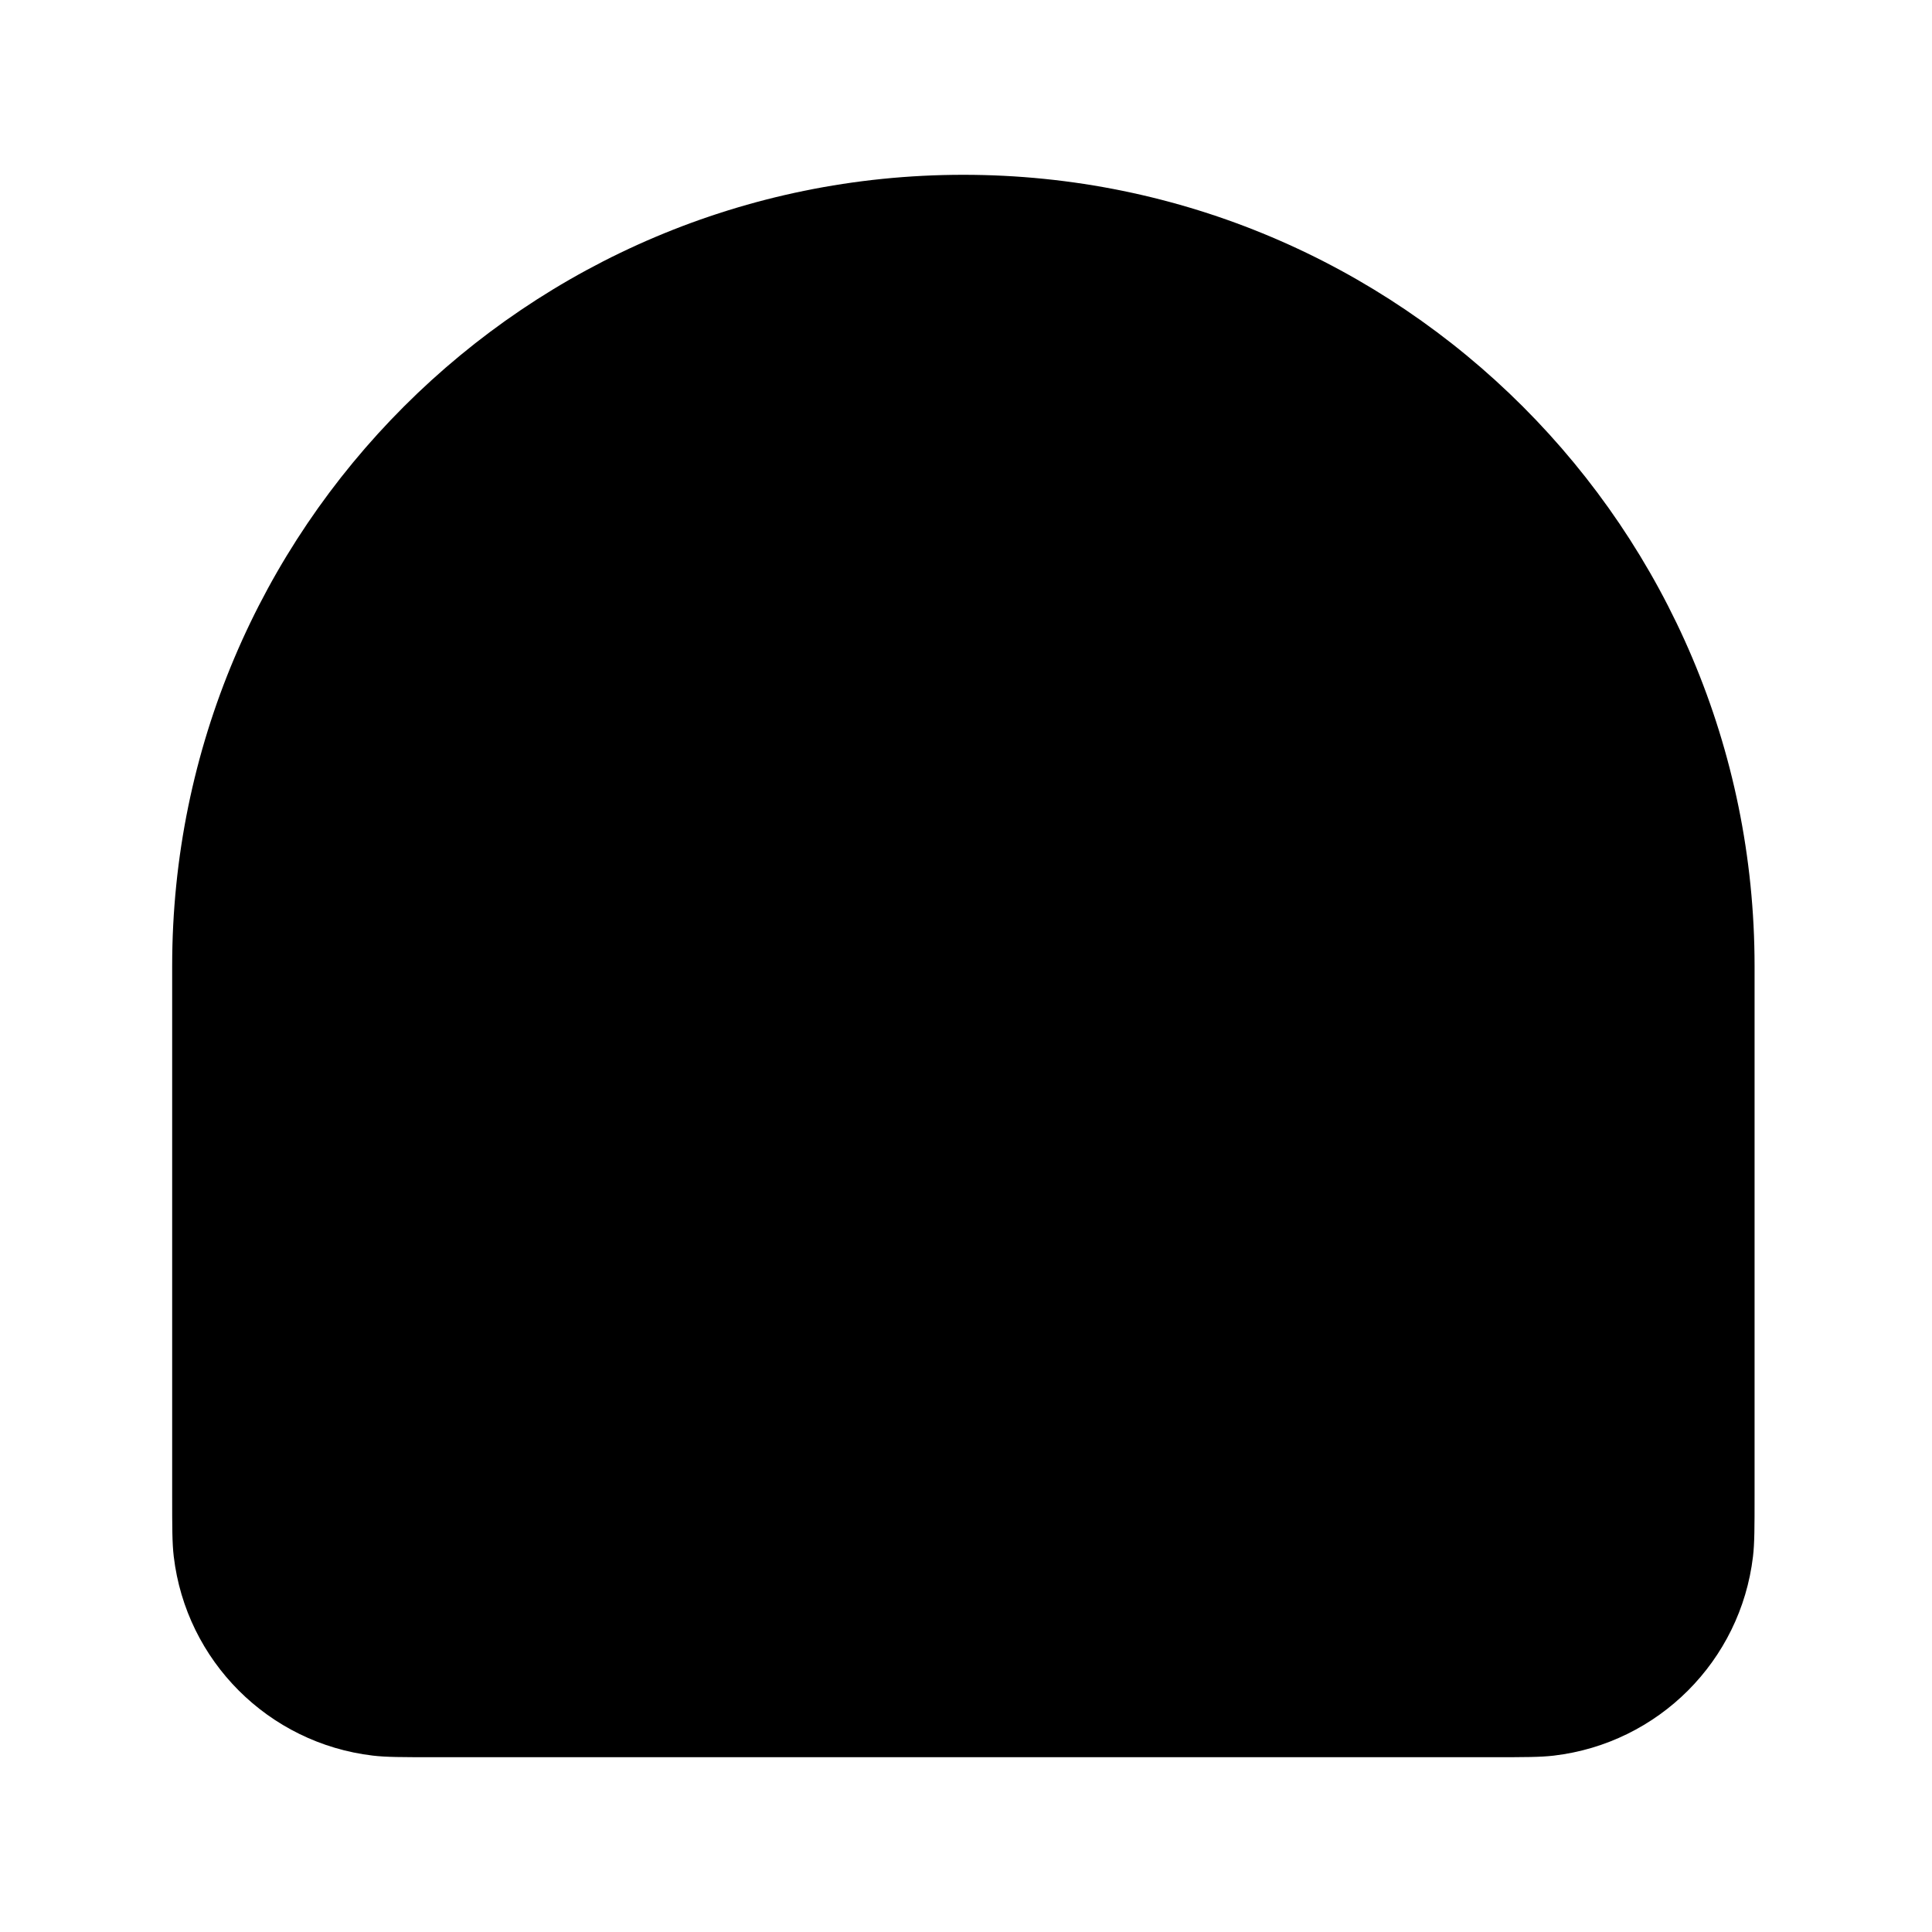
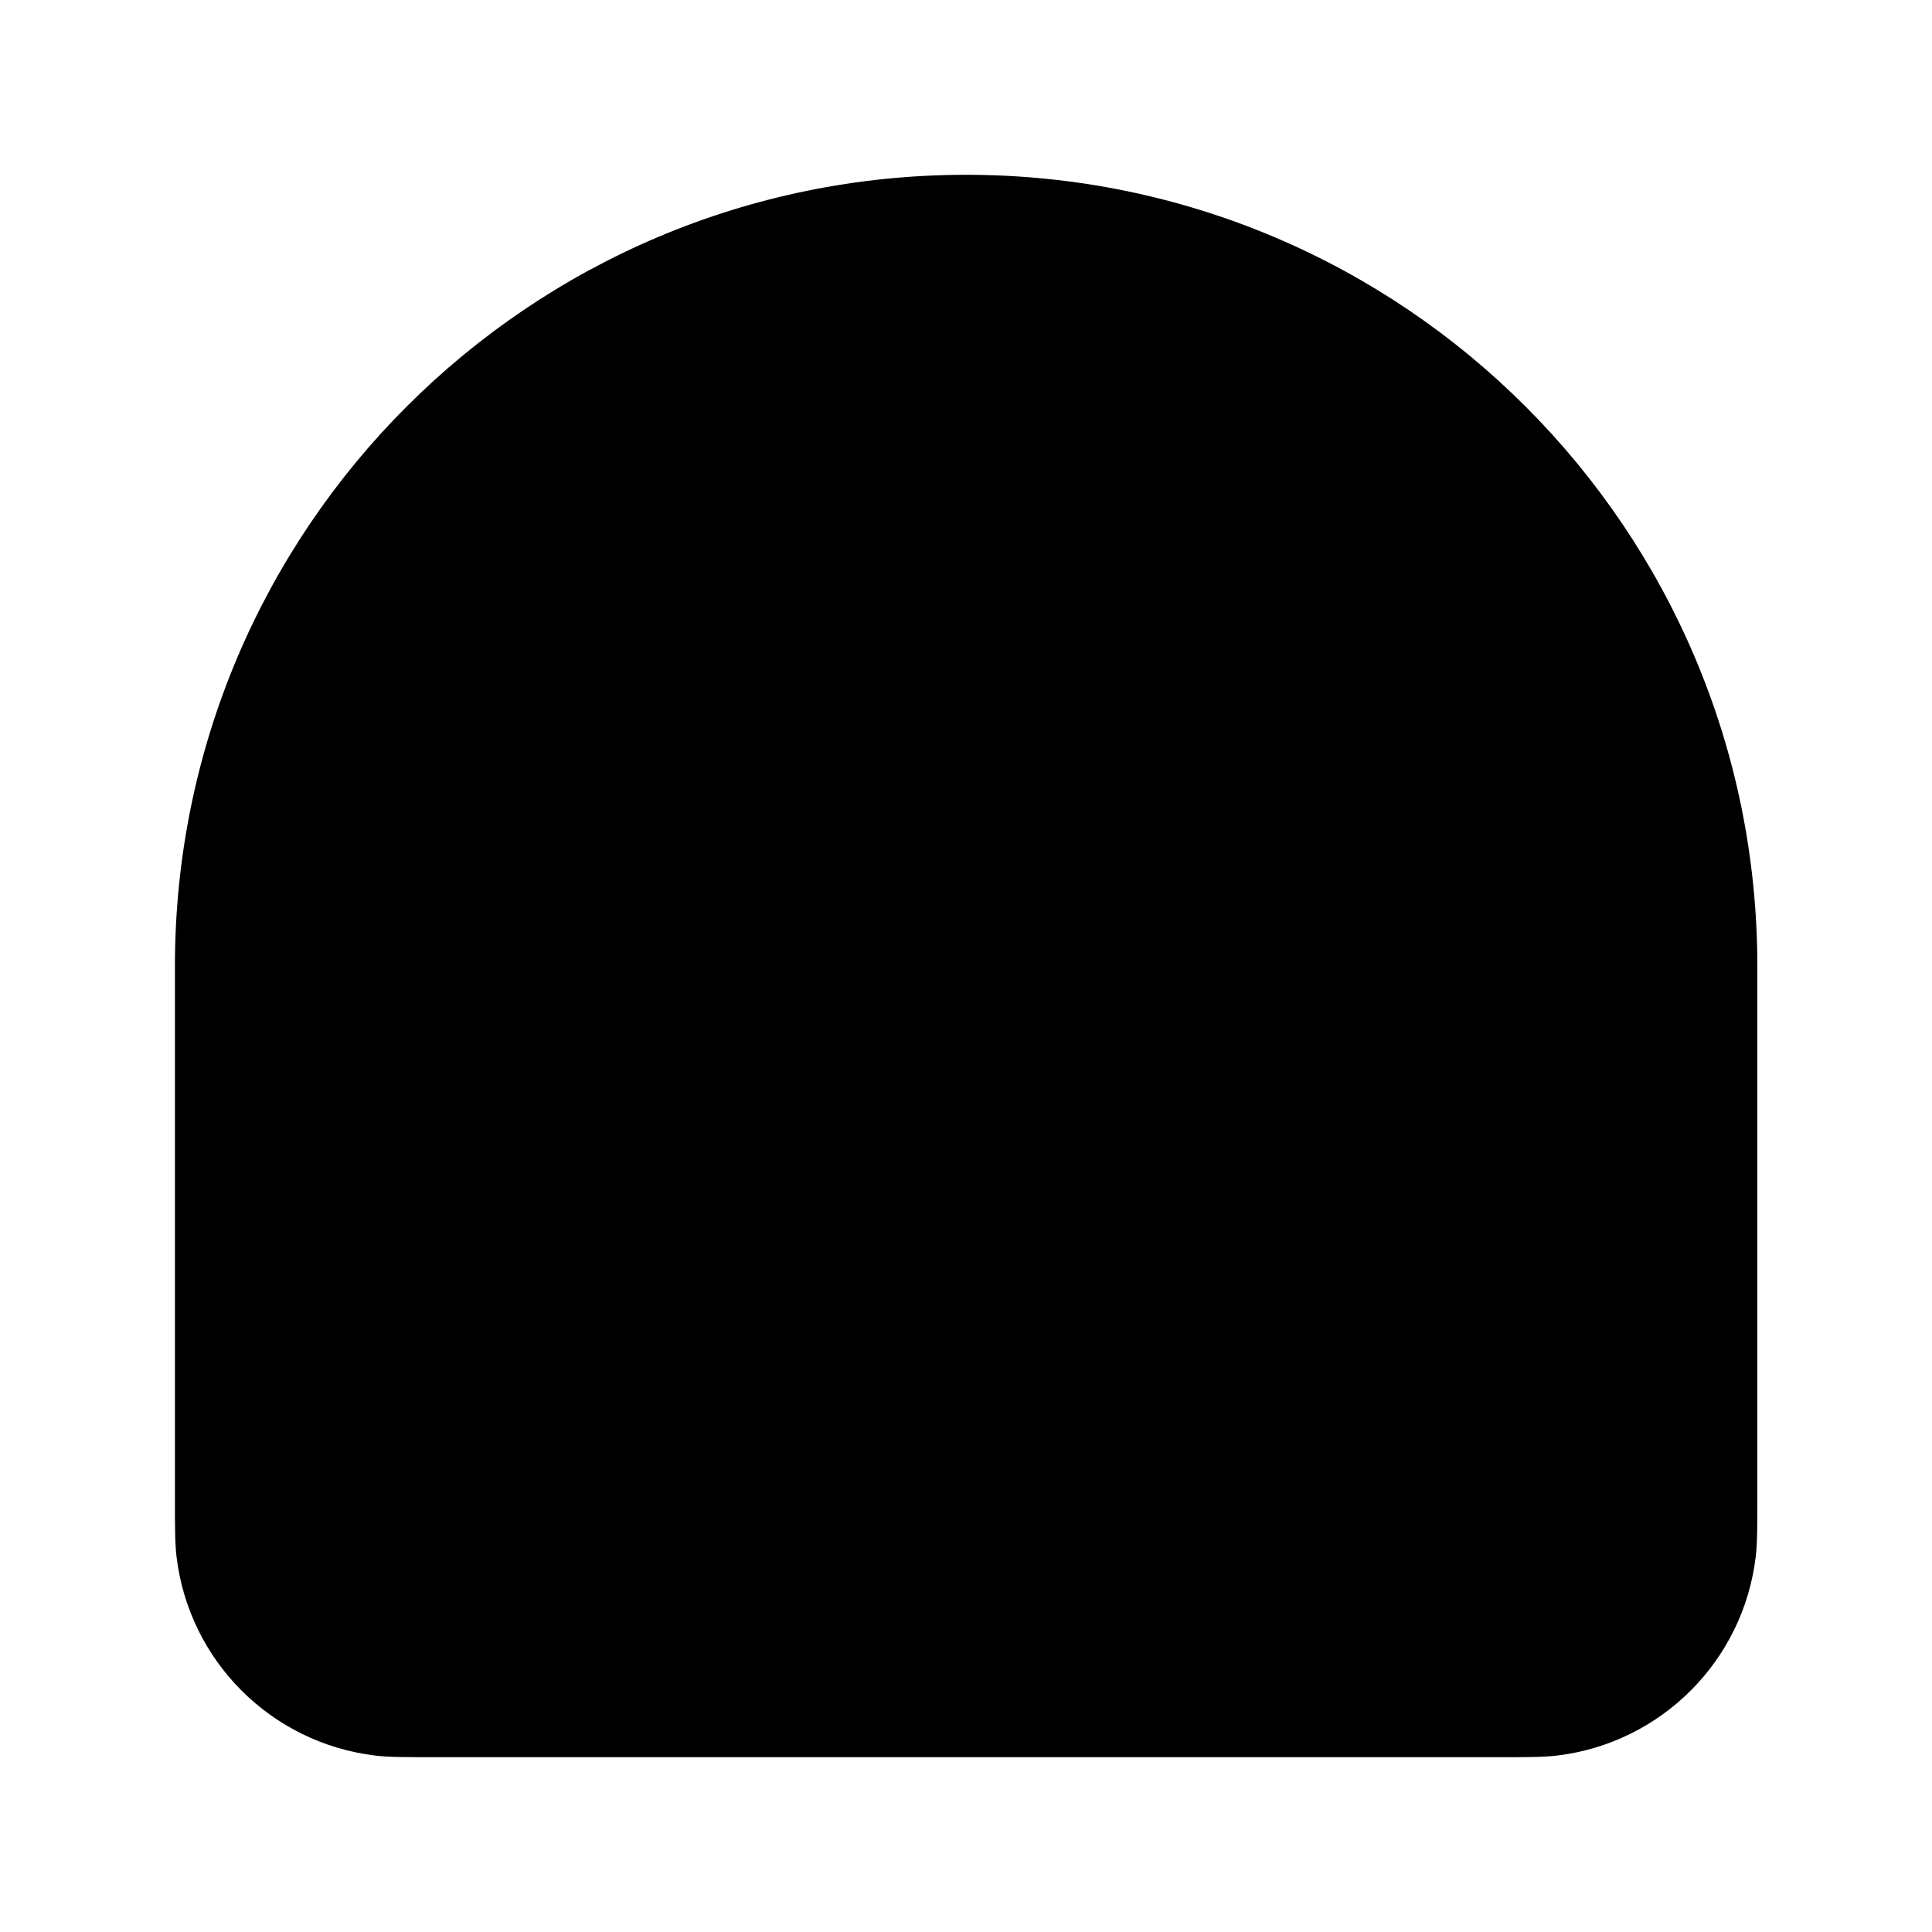
- <svg xmlns="http://www.w3.org/2000/svg" width="210" height="210" viewBox="0 0 210 210" fill="none">
+ <svg xmlns="http://www.w3.org/2000/svg" width="210" height="210" viewBox="-0.3 0 210 210" fill="none">
  <path d="M190.714 162.552C190.714 166.01 190.714 167.739 190.542 169.192C189.194 180.536 180.25 189.479 168.907 190.827C167.453 191 165.724 191 162.266 191H47.163C43.705 191 41.975 191 40.522 190.827C29.178 189.479 20.235 180.536 18.887 169.192C18.714 167.739 18.714 166.01 18.714 162.552L18.714 105C18.714 57.504 57.218 19 104.714 19C152.211 19 190.714 57.504 190.714 105V162.552Z" fill="currentColor" />
</svg>
